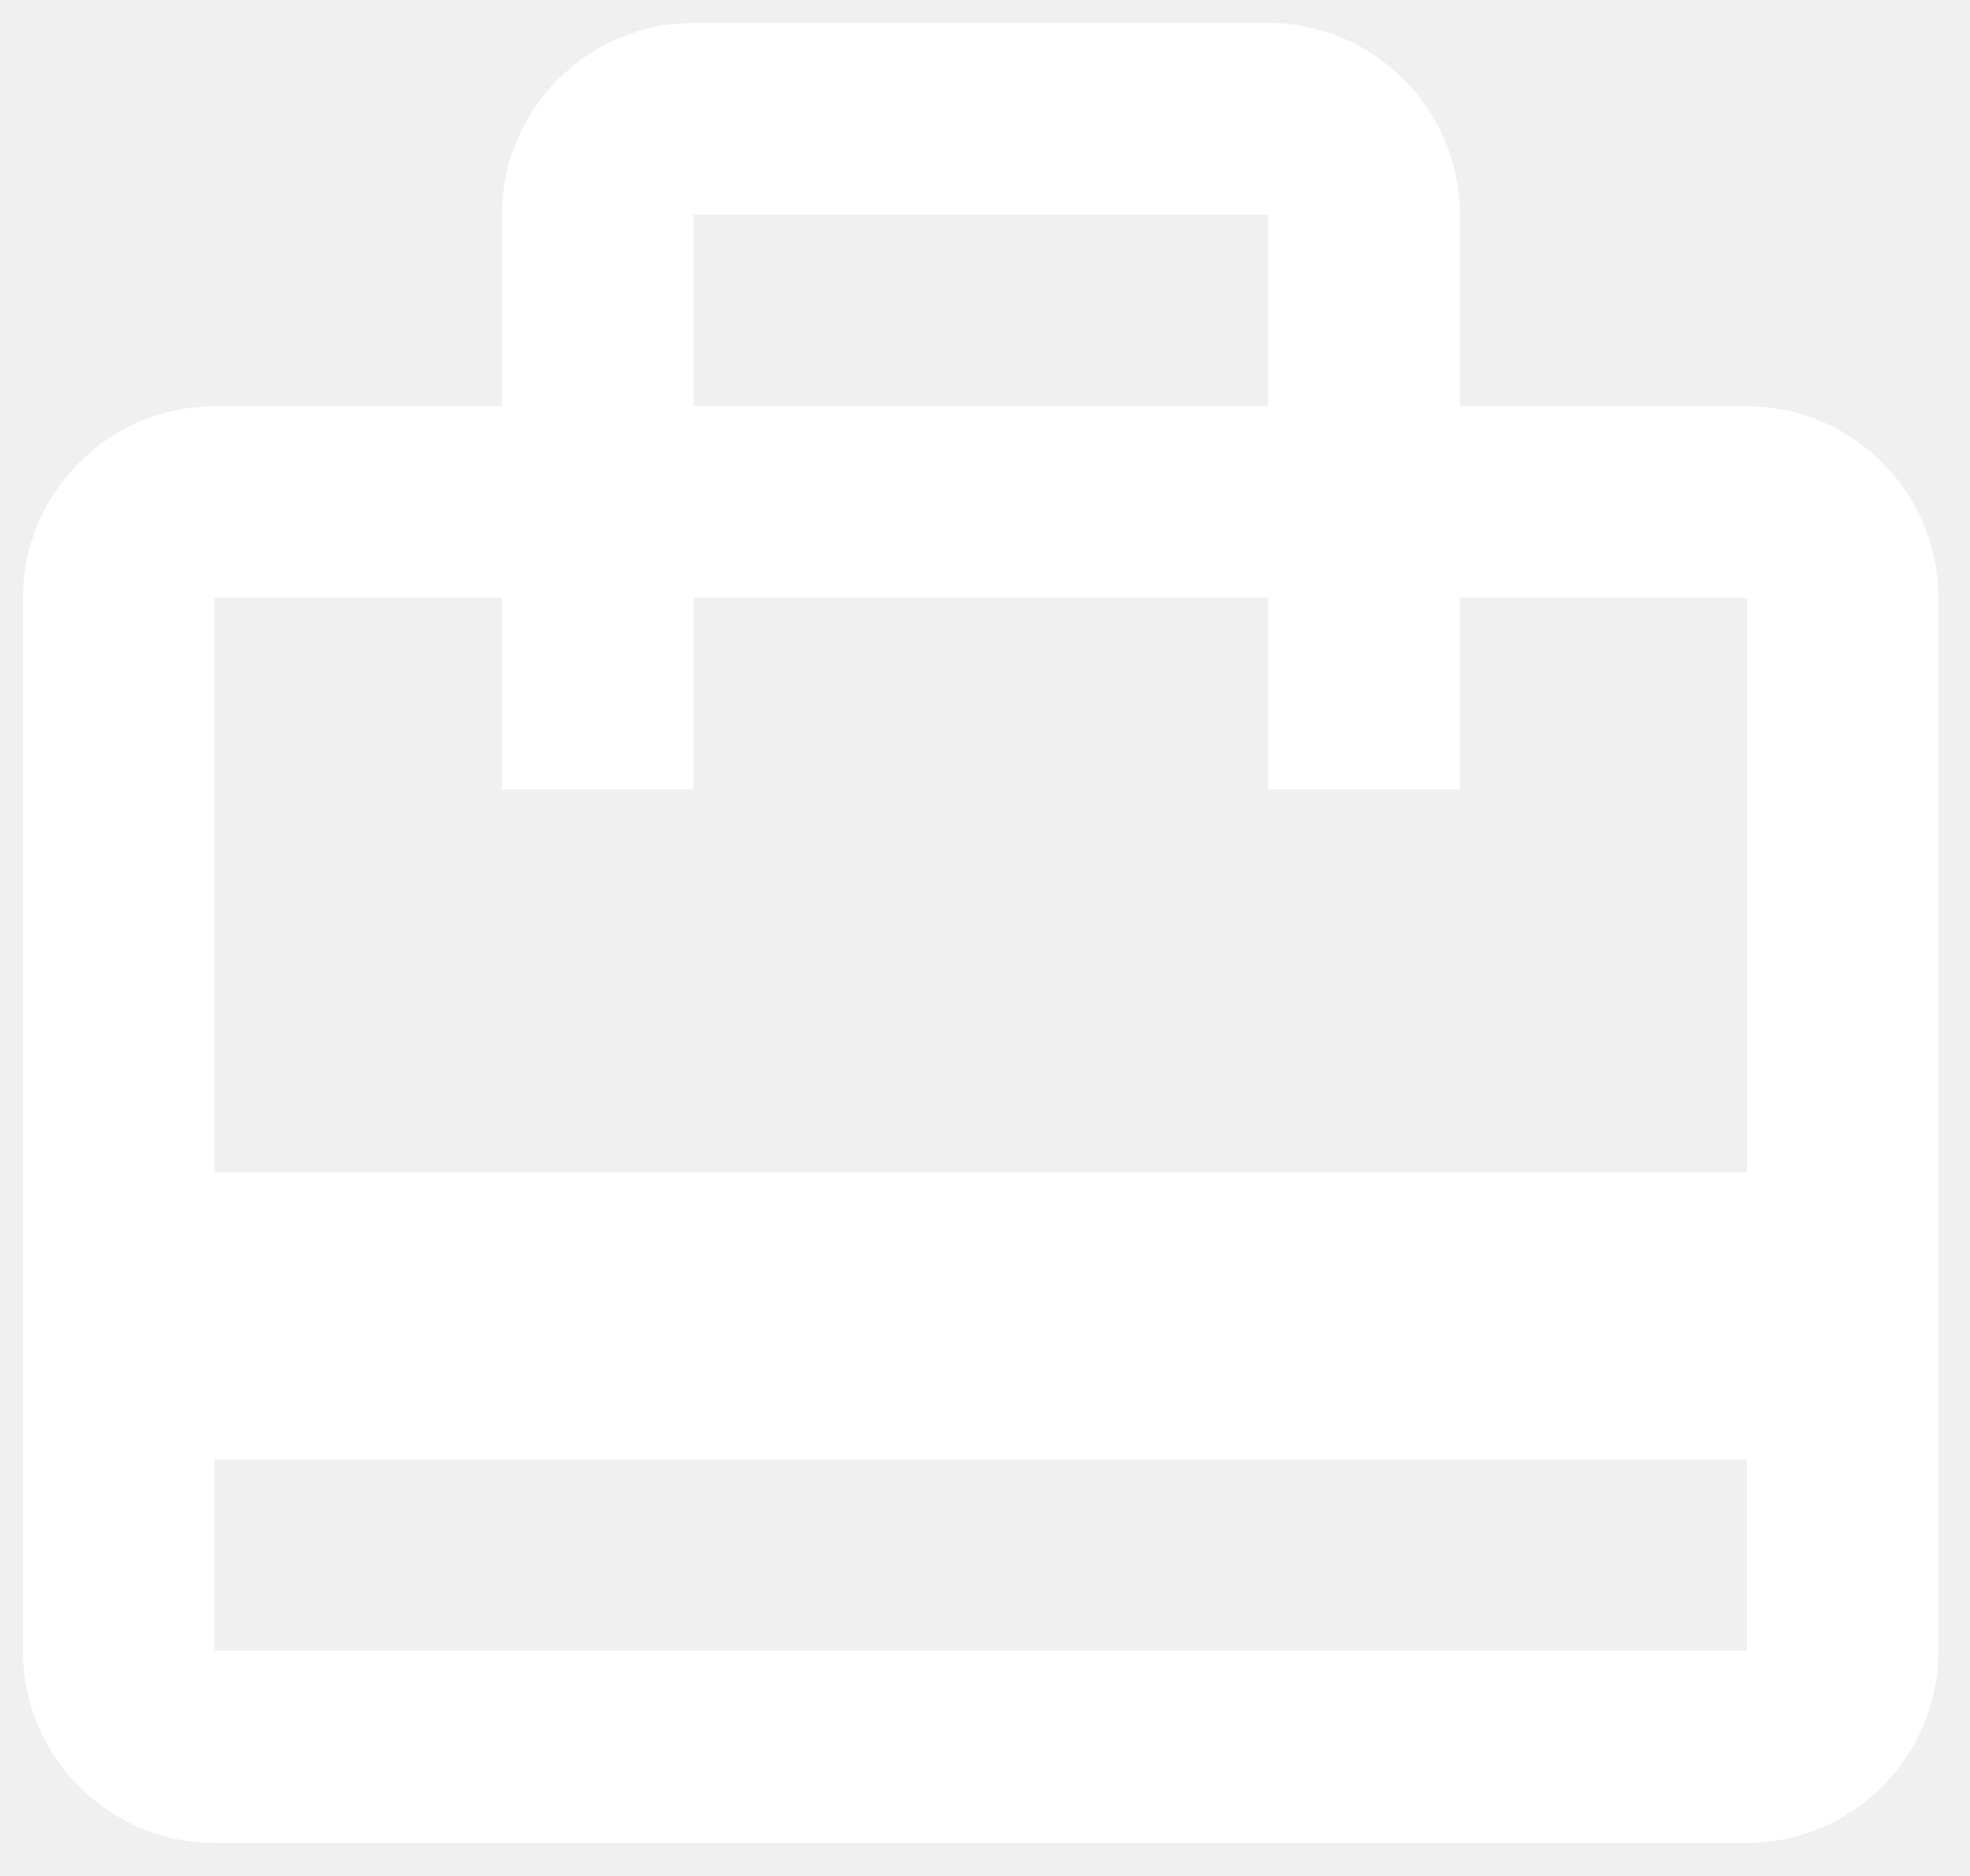
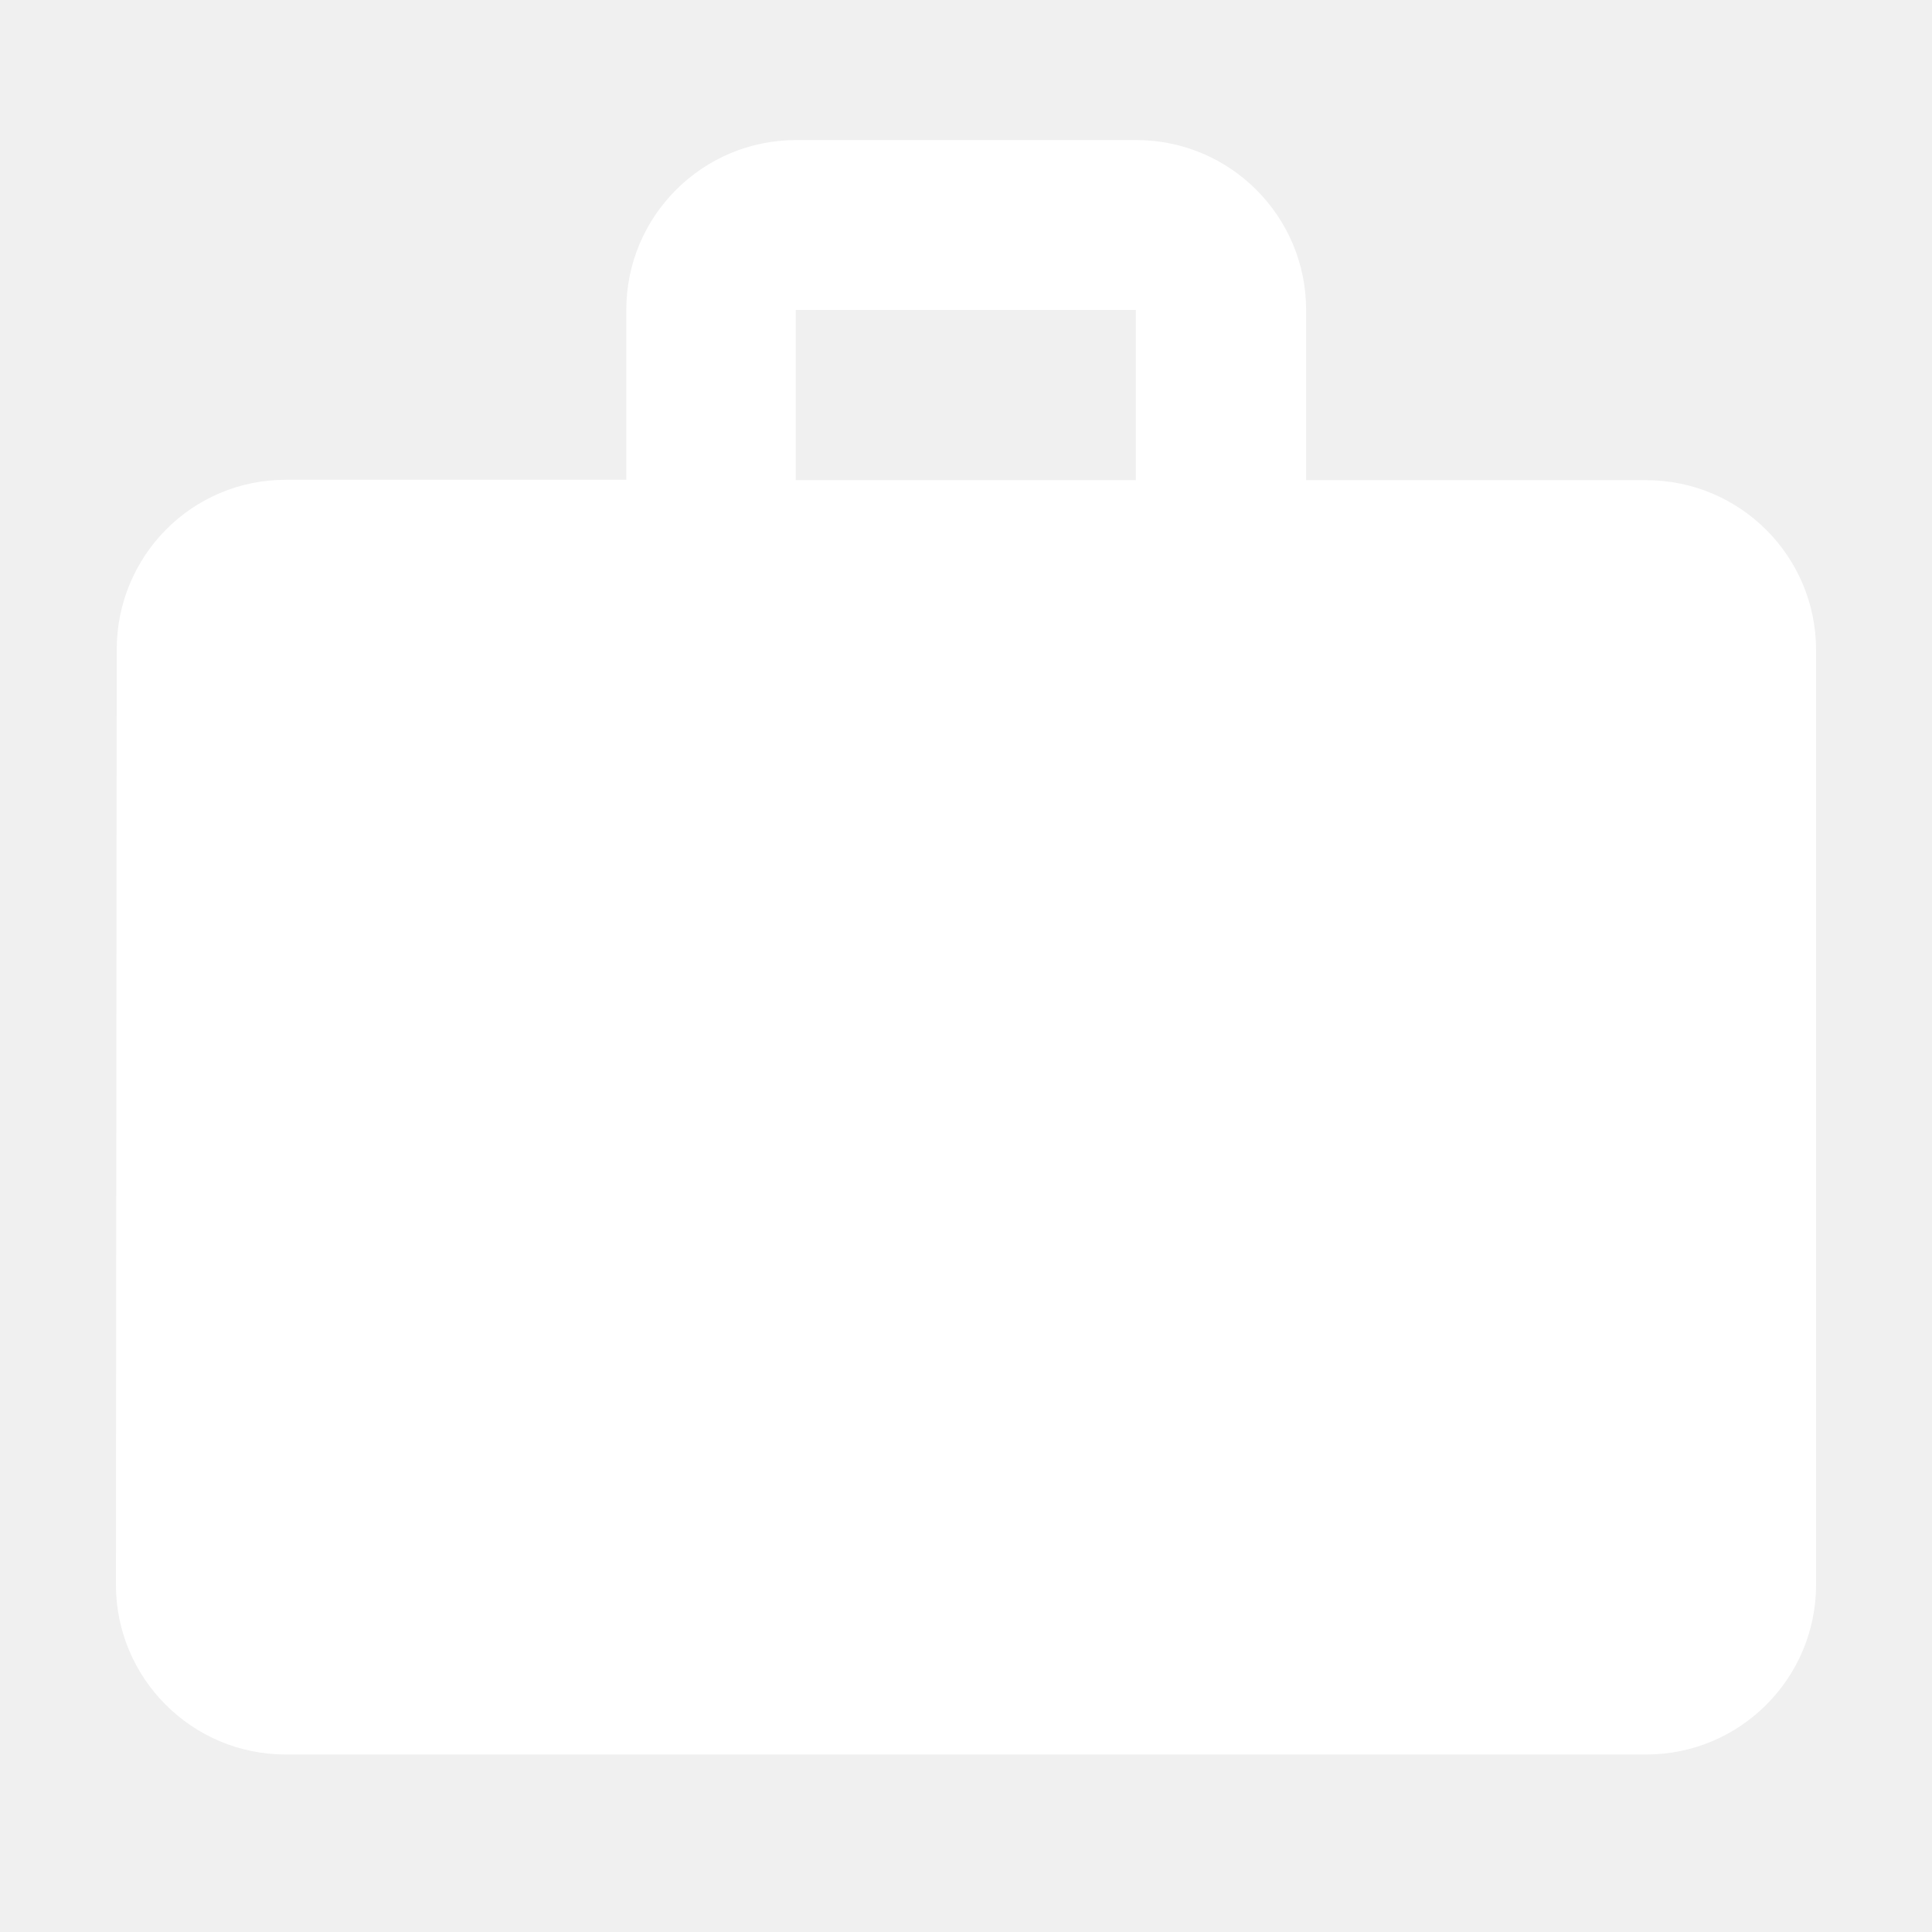
- <svg xmlns="http://www.w3.org/2000/svg" version="1.1" id="Layer_1" x="0px" y="0px" viewBox="0 0 480 457" enable-background="new 0 0 480 457" xml:space="preserve">
-   <path fill="none" d="M-255,257h560v560h-560V257z" />
-   <path fill="#FFFFFF" d="M425.7,99h-70V52.3c0-25.7-21-46.7-46.7-46.7H169c-25.7,0-46.7,21-46.7,46.7V99h-70  c-25.7,0-46.7,21-46.7,46.7v256.7c0,25.7,21,46.7,46.7,46.7h373.3c25.7,0,46.7-21,46.7-46.7V145.7C472.3,120,451.3,99,425.7,99z   M169,52.3h140V99H169V52.3z M425.7,402.3H52.3v-46.7h373.3V402.3z M425.7,285.7H52.3v-140h70v46.7H169v-46.7h140v46.7h46.7v-46.7  h70V285.7z" />
+ <svg xmlns="http://www.w3.org/2000/svg" version="1.1" id="Layer_1" x="0px" y="0px" viewBox="0 0 480 480" enable-background="new 0 0 480 480" xml:space="preserve">
+   <path fill="#FFFFFF" d="M409,119.3h-84.5V77c0-23.3-18.9-42.2-42.2-42.2h-84.5c-23.3,0-42.2,18.9-42.2,42.2v42.2H71  c-23.3,0-42,18.9-42,42.2l-0.2,232.3c0,23.3,18.9,42.2,42.2,42.2H409c23.3,0,42.2-18.9,42.2-42.2V161.5  C451.2,138.2,432.3,119.3,409,119.3z M282.2,119.3h-84.5V77h84.5V119.3z" />
</svg>
